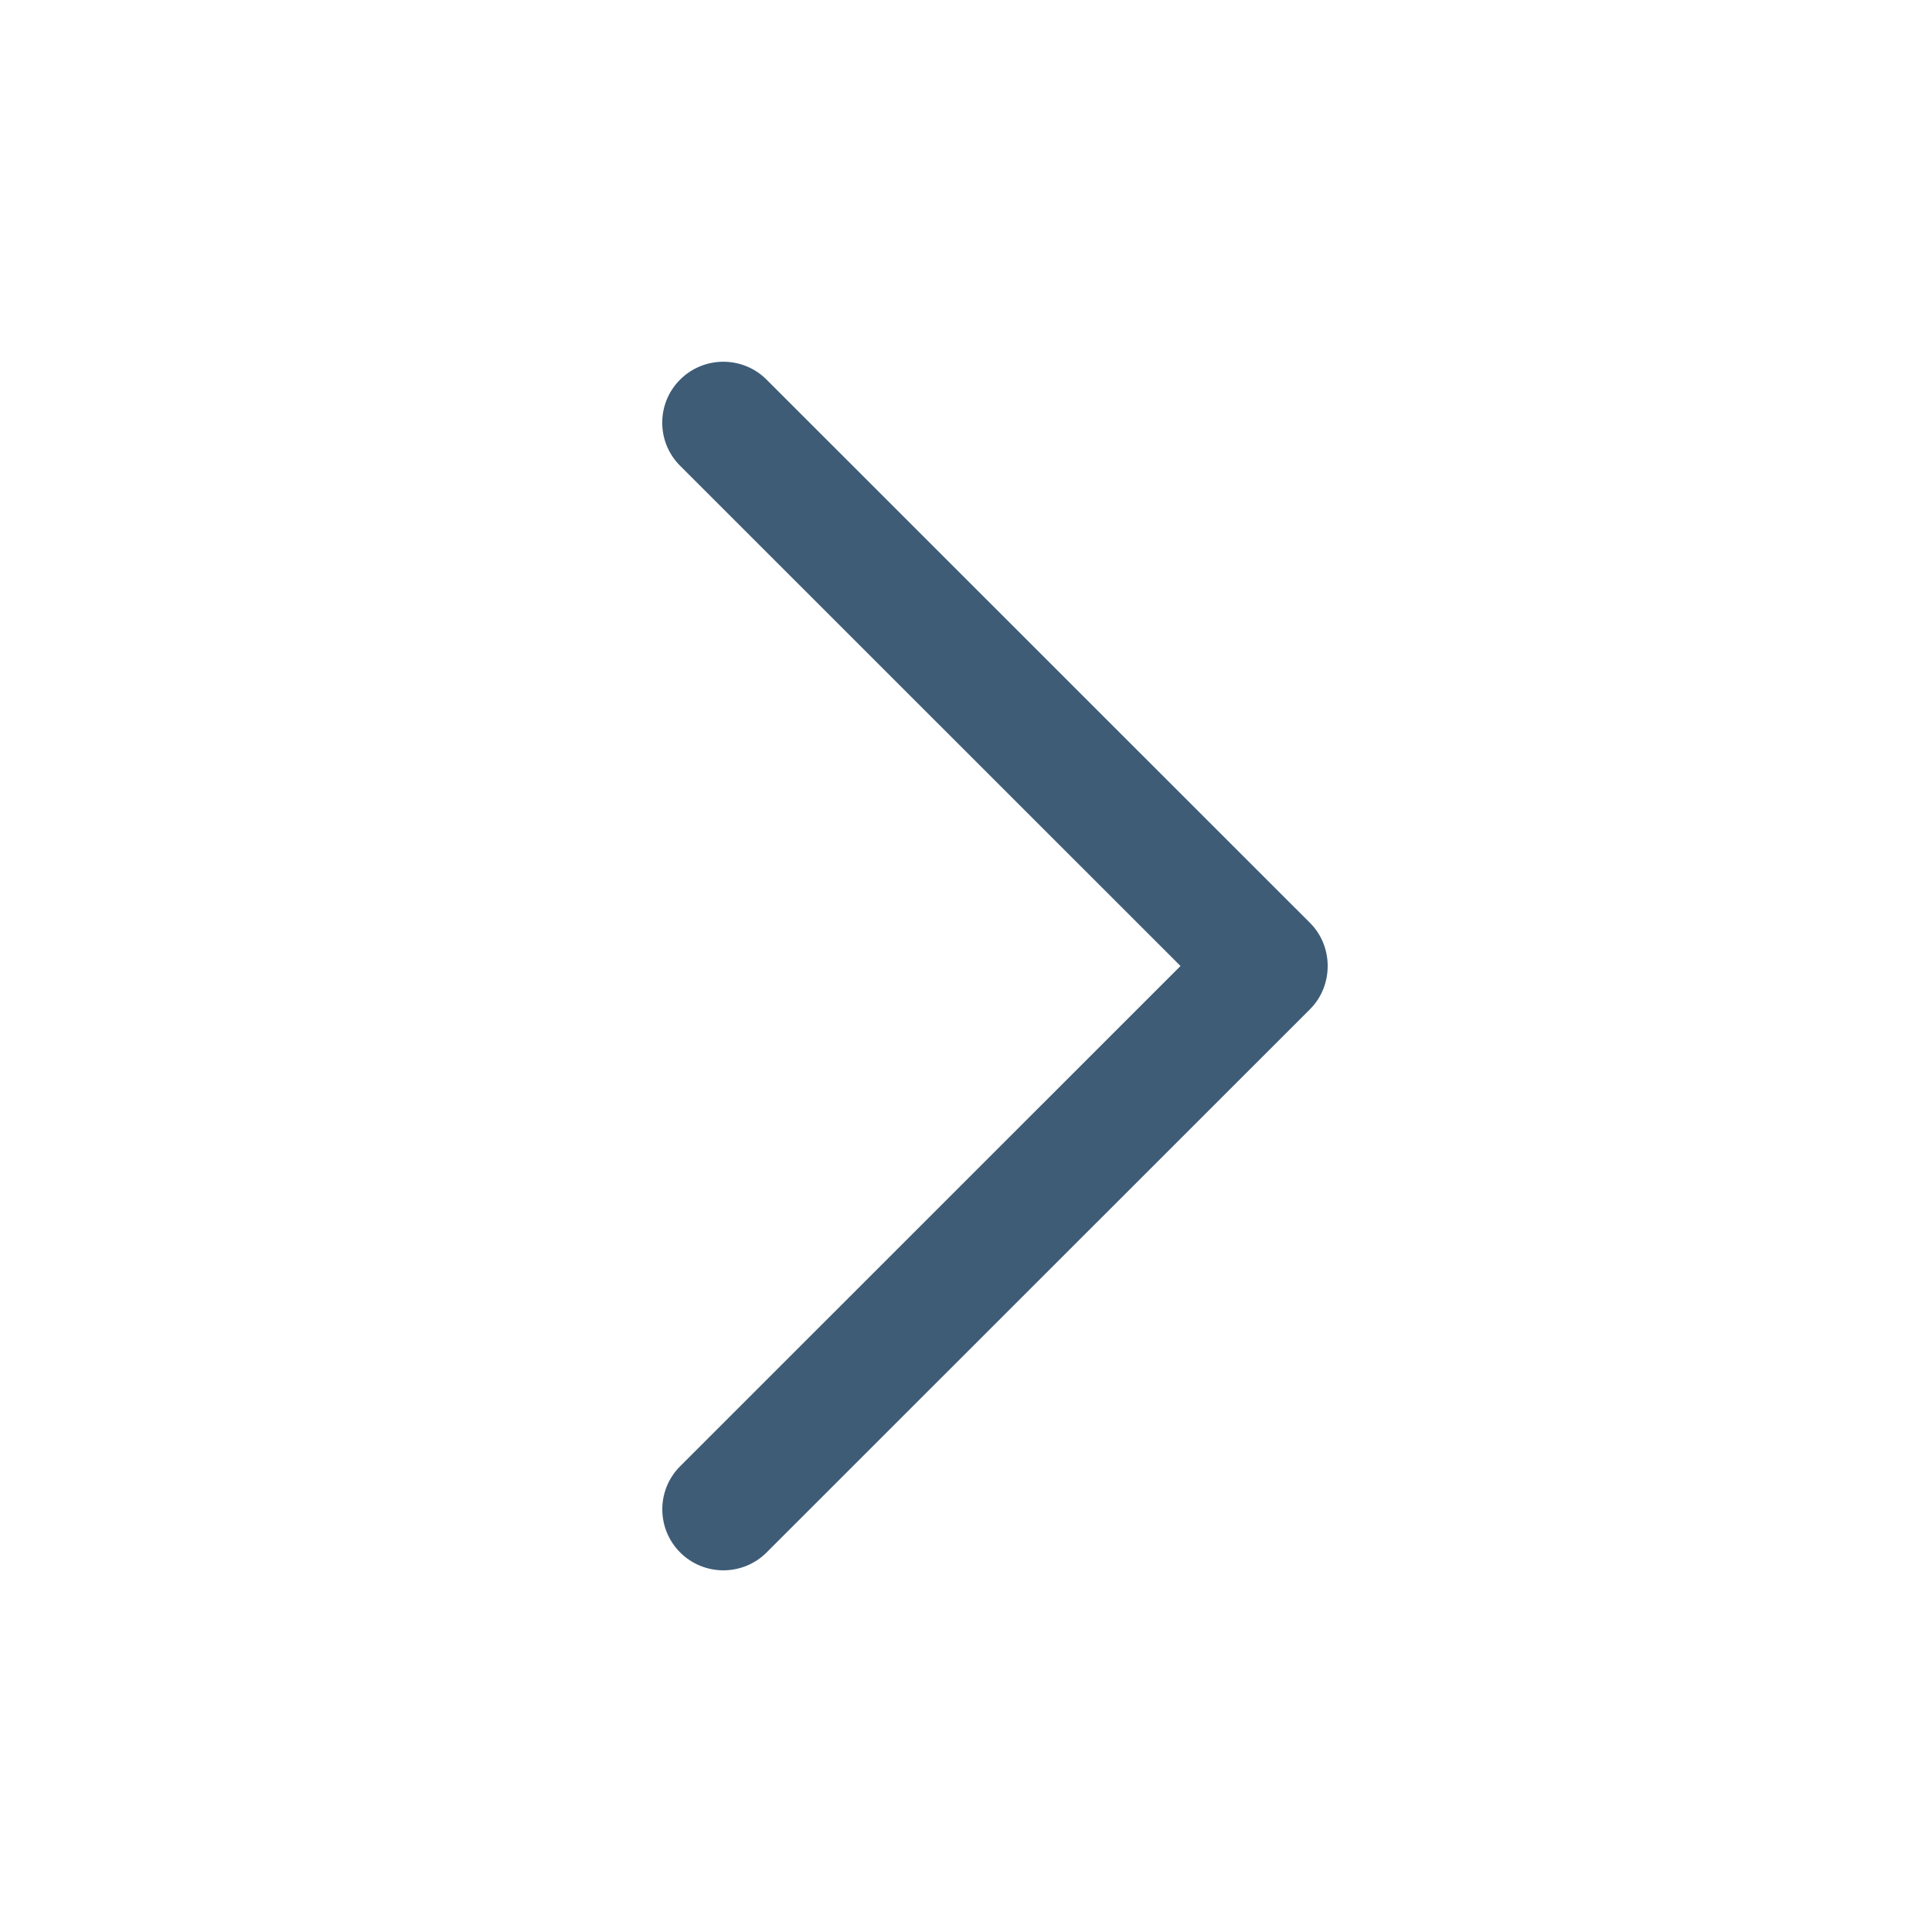
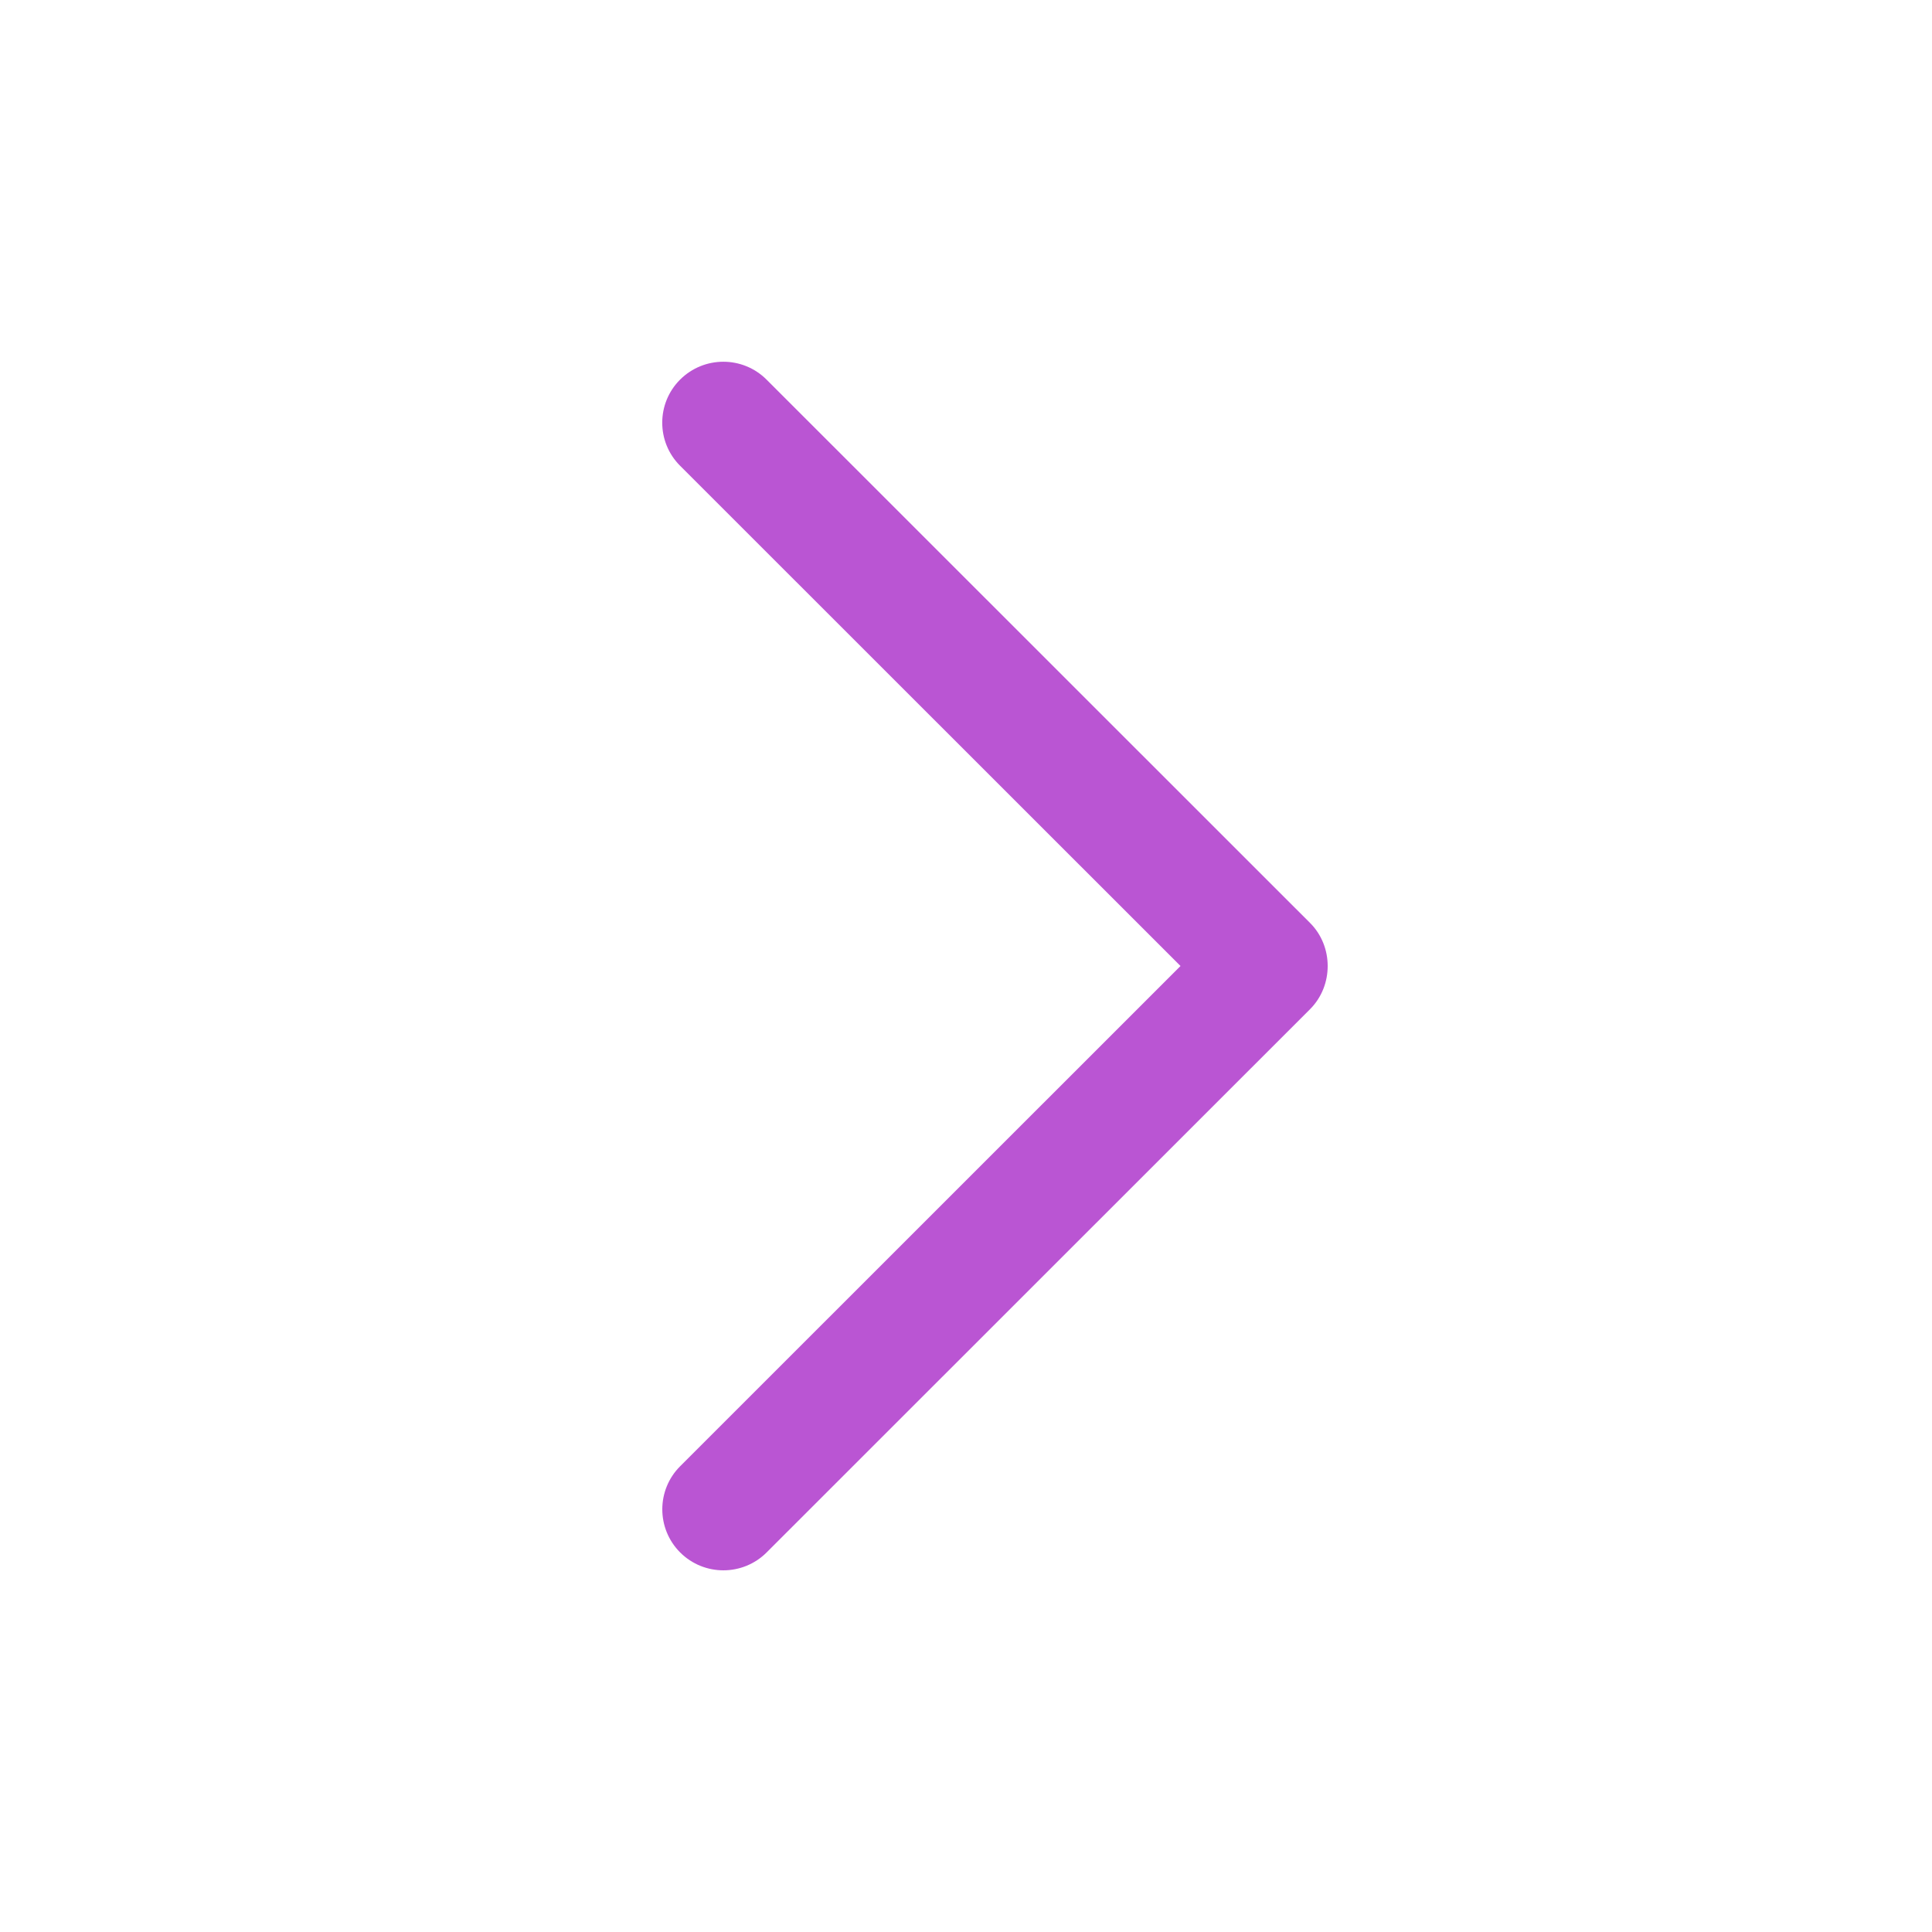
- <svg xmlns="http://www.w3.org/2000/svg" enable-background="new 0 0 32 32" height="32px" id="Слой_1" version="1.1" viewBox="0 0 32 32" width="32px" xml:space="preserve">
-   <path clip-rule="evenodd" d="M21.698,15.286l-9.002-8.999  c-0.395-0.394-1.035-0.394-1.431,0c-0.395,0.394-0.395,1.034,0,1.428L19.553,16l-8.287,8.285c-0.395,0.394-0.395,1.034,0,1.429  c0.395,0.394,1.036,0.394,1.431,0l9.002-8.999C22.088,16.325,22.088,15.675,21.698,15.286z" fill="#3e5c76" fill-rule="evenodd" id="Chevron_Right" />
+ <svg xmlns="http://www.w3.org/2000/svg" enable-background="new 0 0 32 32" height="32px" version="1.1" viewBox="0 0 32 32" width="32px" xml:space="preserve">
+   <path clip-rule="evenodd" d="M21.698,15.286l-9.002-8.999  c-0.395-0.394-1.035-0.394-1.431,0c-0.395,0.394-0.395,1.034,0,1.428L19.553,16l-8.287,8.285c-0.395,0.394-0.395,1.034,0,1.429  c0.395,0.394,1.036,0.394,1.431,0l9.002-8.999C22.088,16.325,22.088,15.675,21.698,15.286z" fill="#BA55D3" />
</svg>
